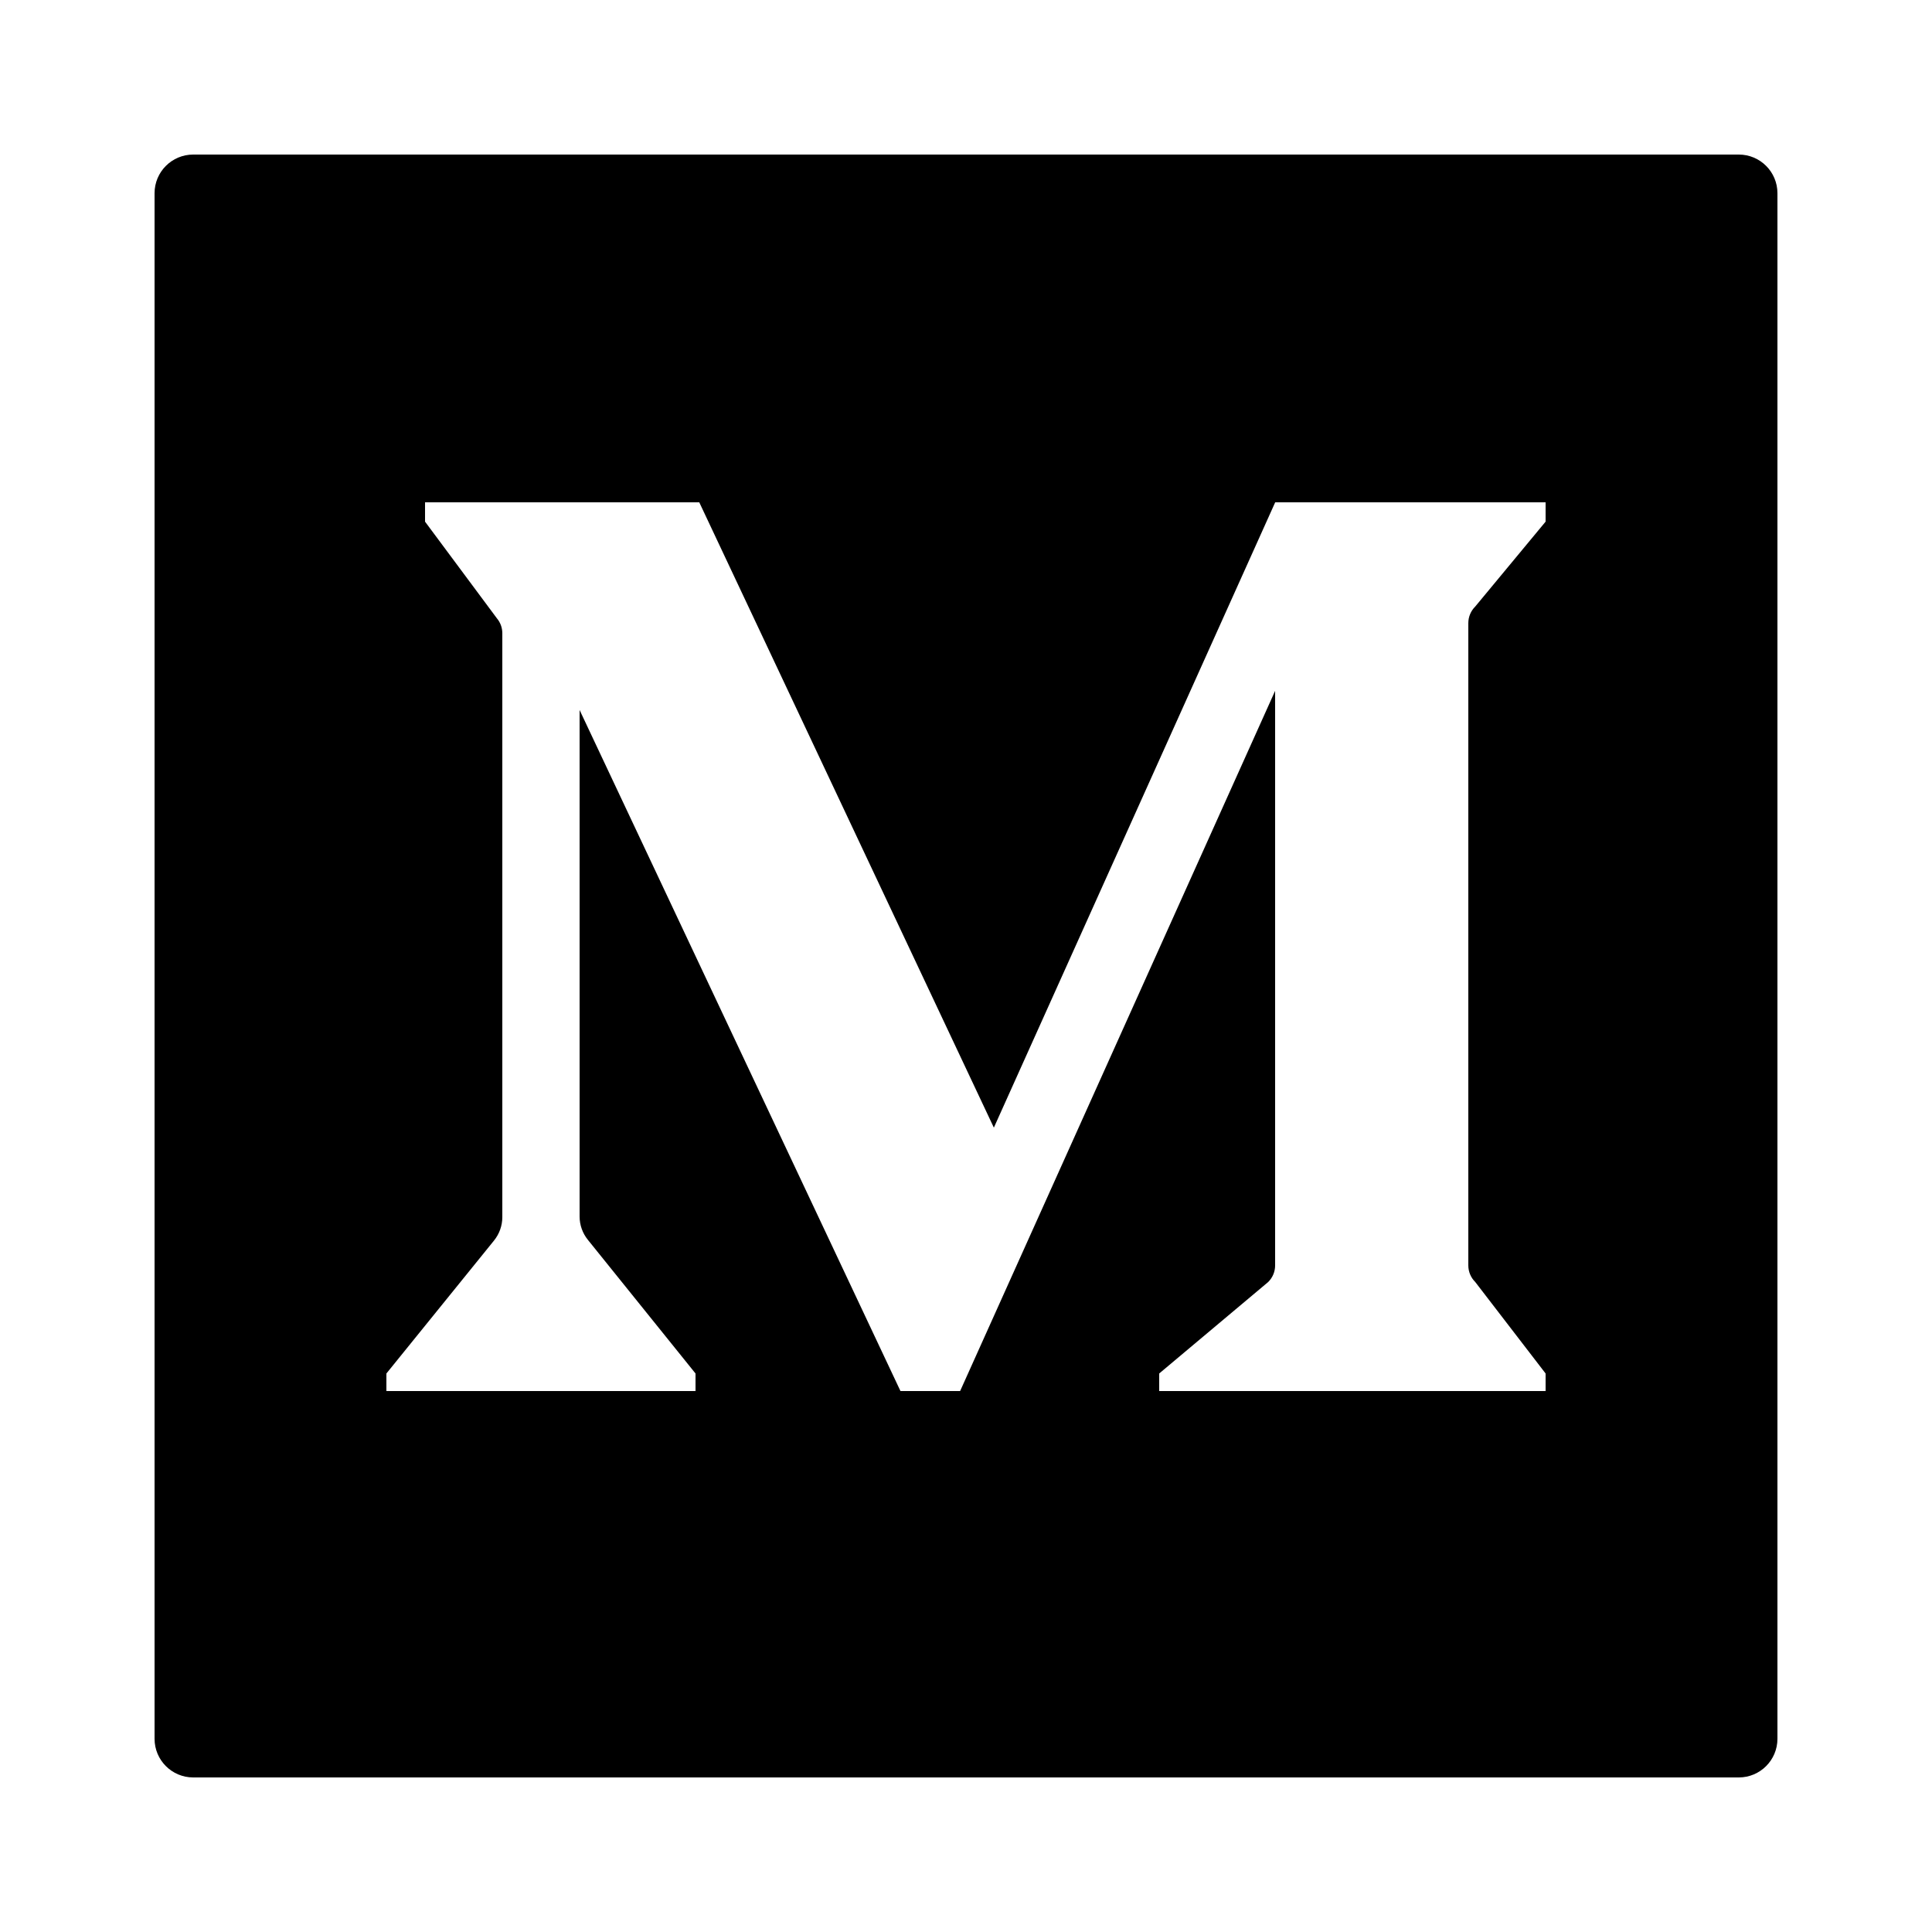
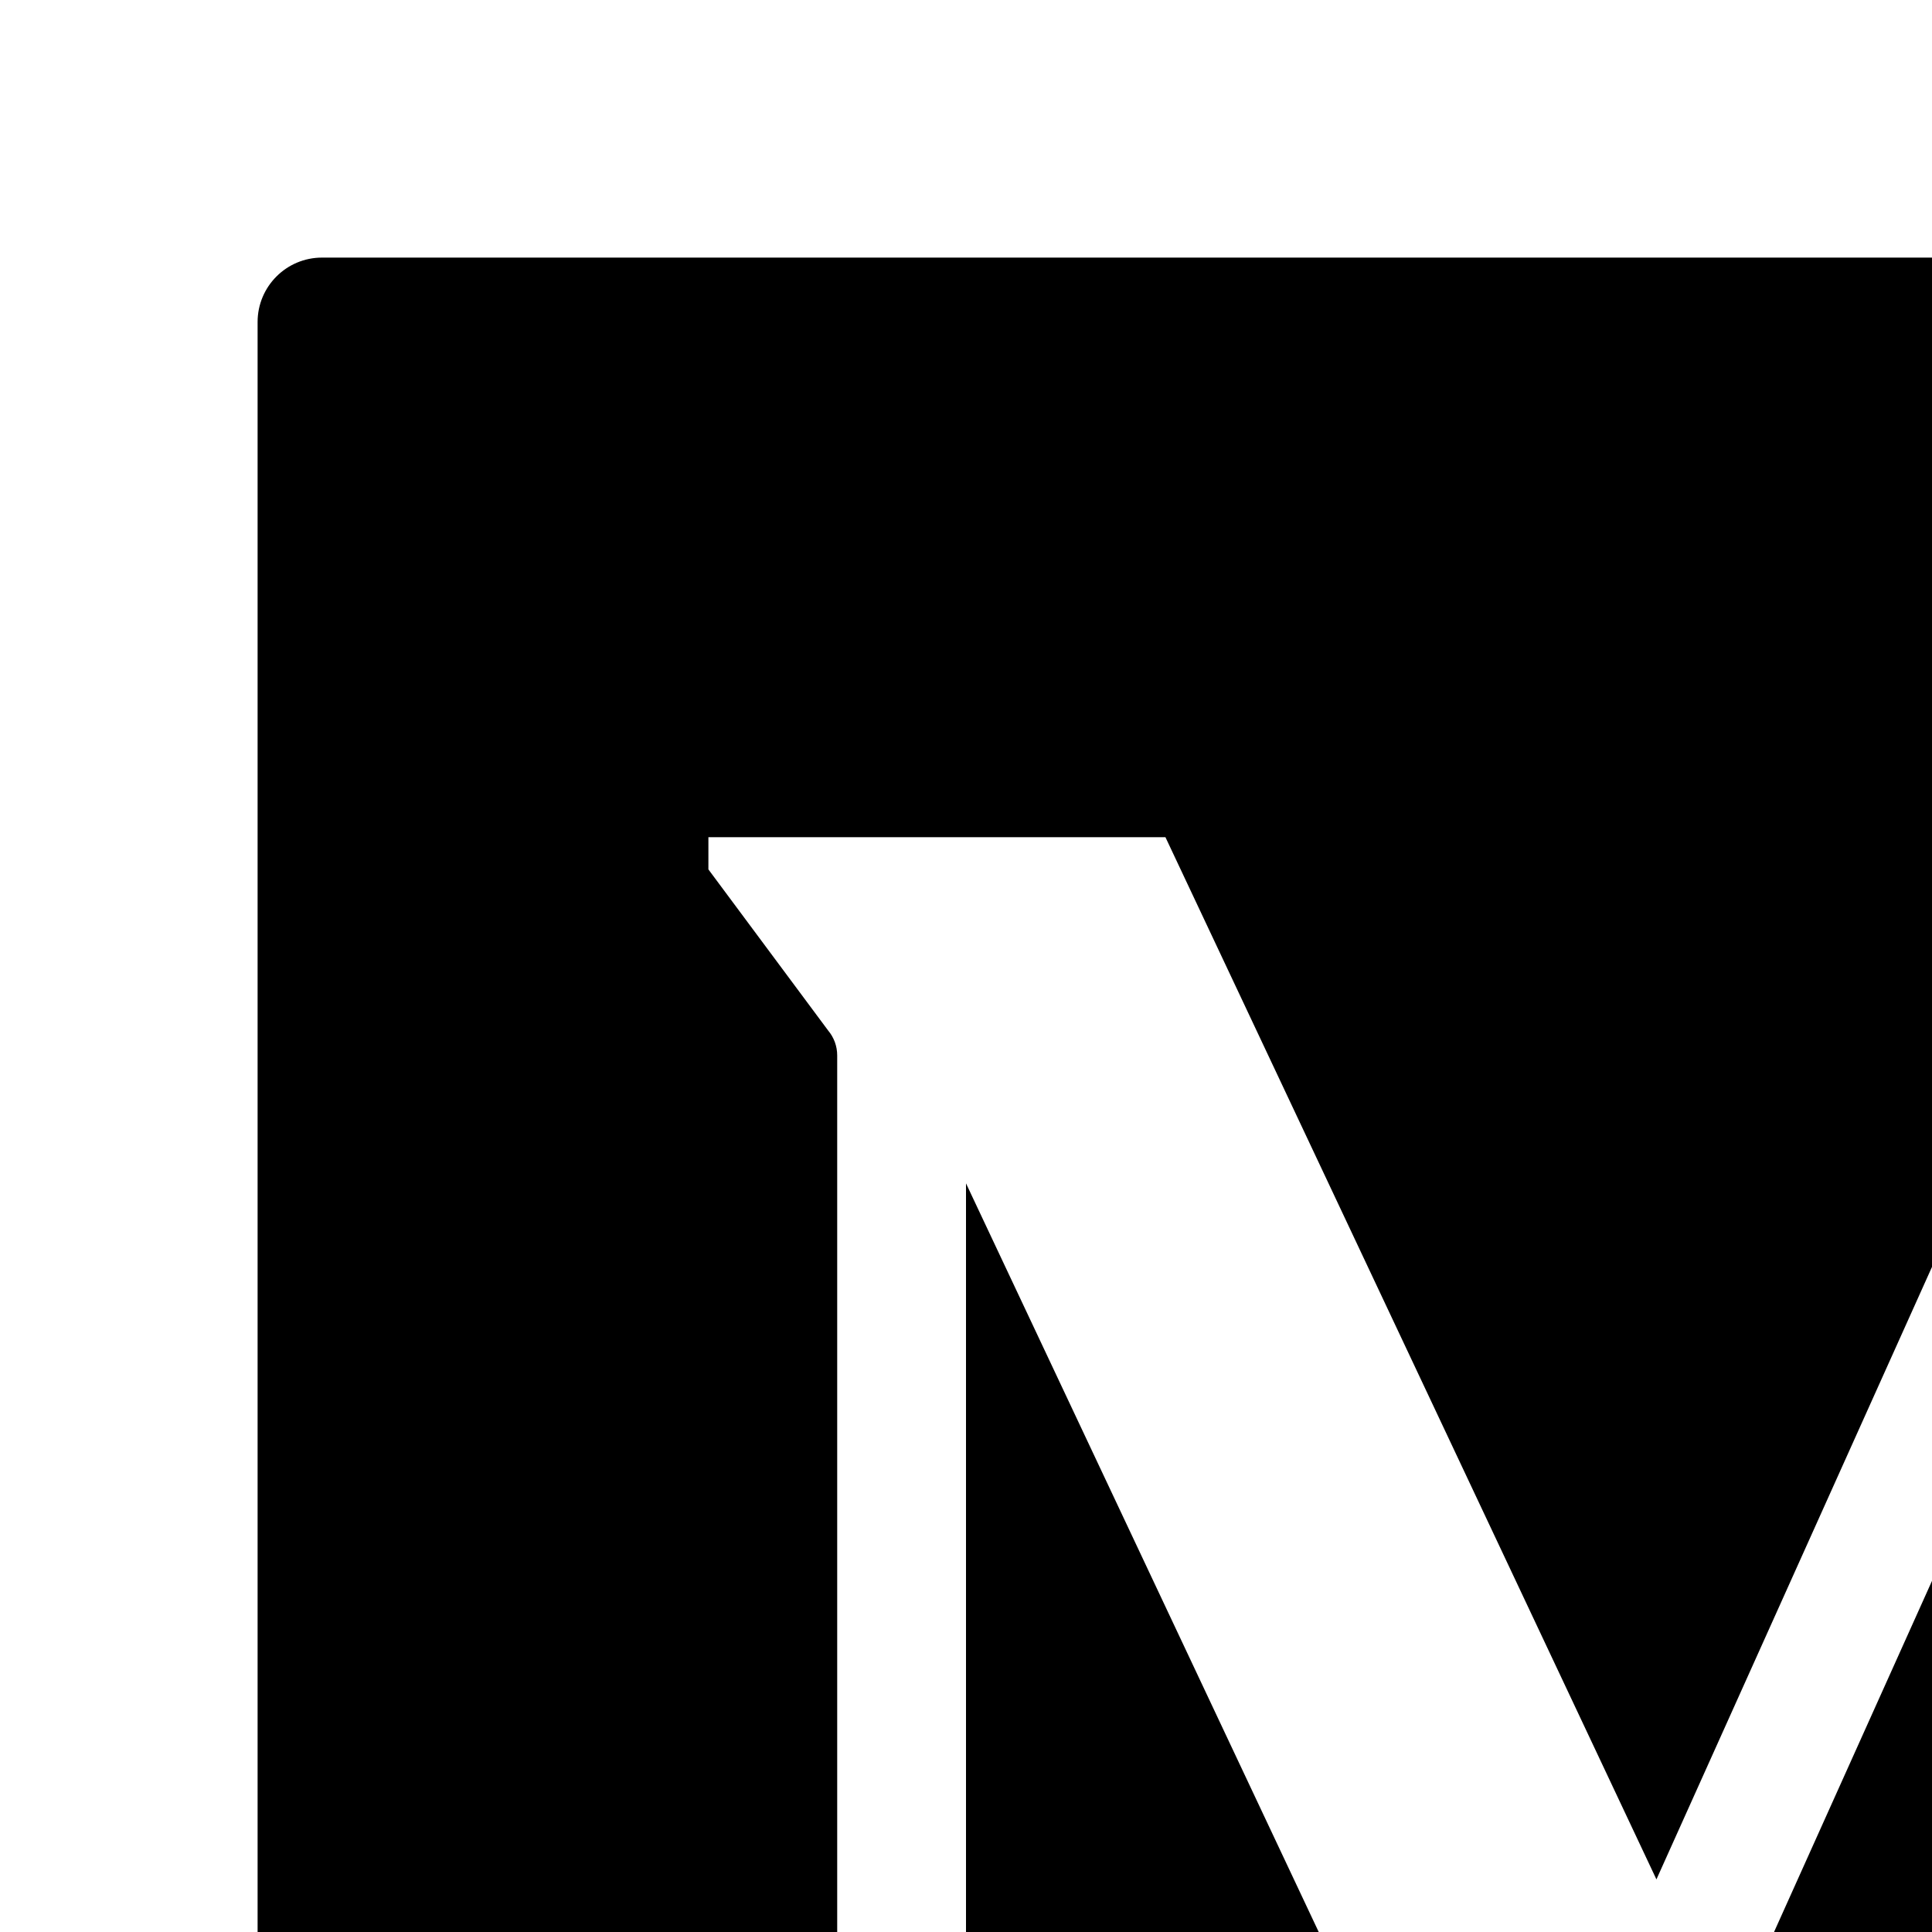
- <svg xmlns="http://www.w3.org/2000/svg" fill="#000000" viewBox="0 0 50 50" width="100px" height="100px">
+ <svg xmlns="http://www.w3.org/2000/svg" fill="#000000" viewBox="0 0 30 30" width="30px" height="30px">
  <path d="M45,4H5C4.448,4,4,4.448,4,5v40c0,0.552,0.448,1,1,1h40c0.552,0,1-0.448,1-1V5C46,4.448,45.552,4,45,4z M40,13.5 l-1.821,2.197C38.064,15.811,38,15.965,38,16.125V32.75c0,0.16,0.064,0.314,0.179,0.428L40,35.546V36H30v-0.454l2.821-2.368 C32.936,33.064,33,32.91,33,32.75V17.879L24.848,36h-0.001h-1.543l0,0L15,18.375v13.108c0,0.22,0.076,0.433,0.215,0.605L18,35.546 V36h-8v-0.454l2.783-3.438C12.923,31.936,13,31.721,13,31.5V16.388c0-0.142-0.05-0.279-0.142-0.388L11,13.5V13h7.097l7.624,16.183 L33.002,13H40V13.5z" />
</svg>
